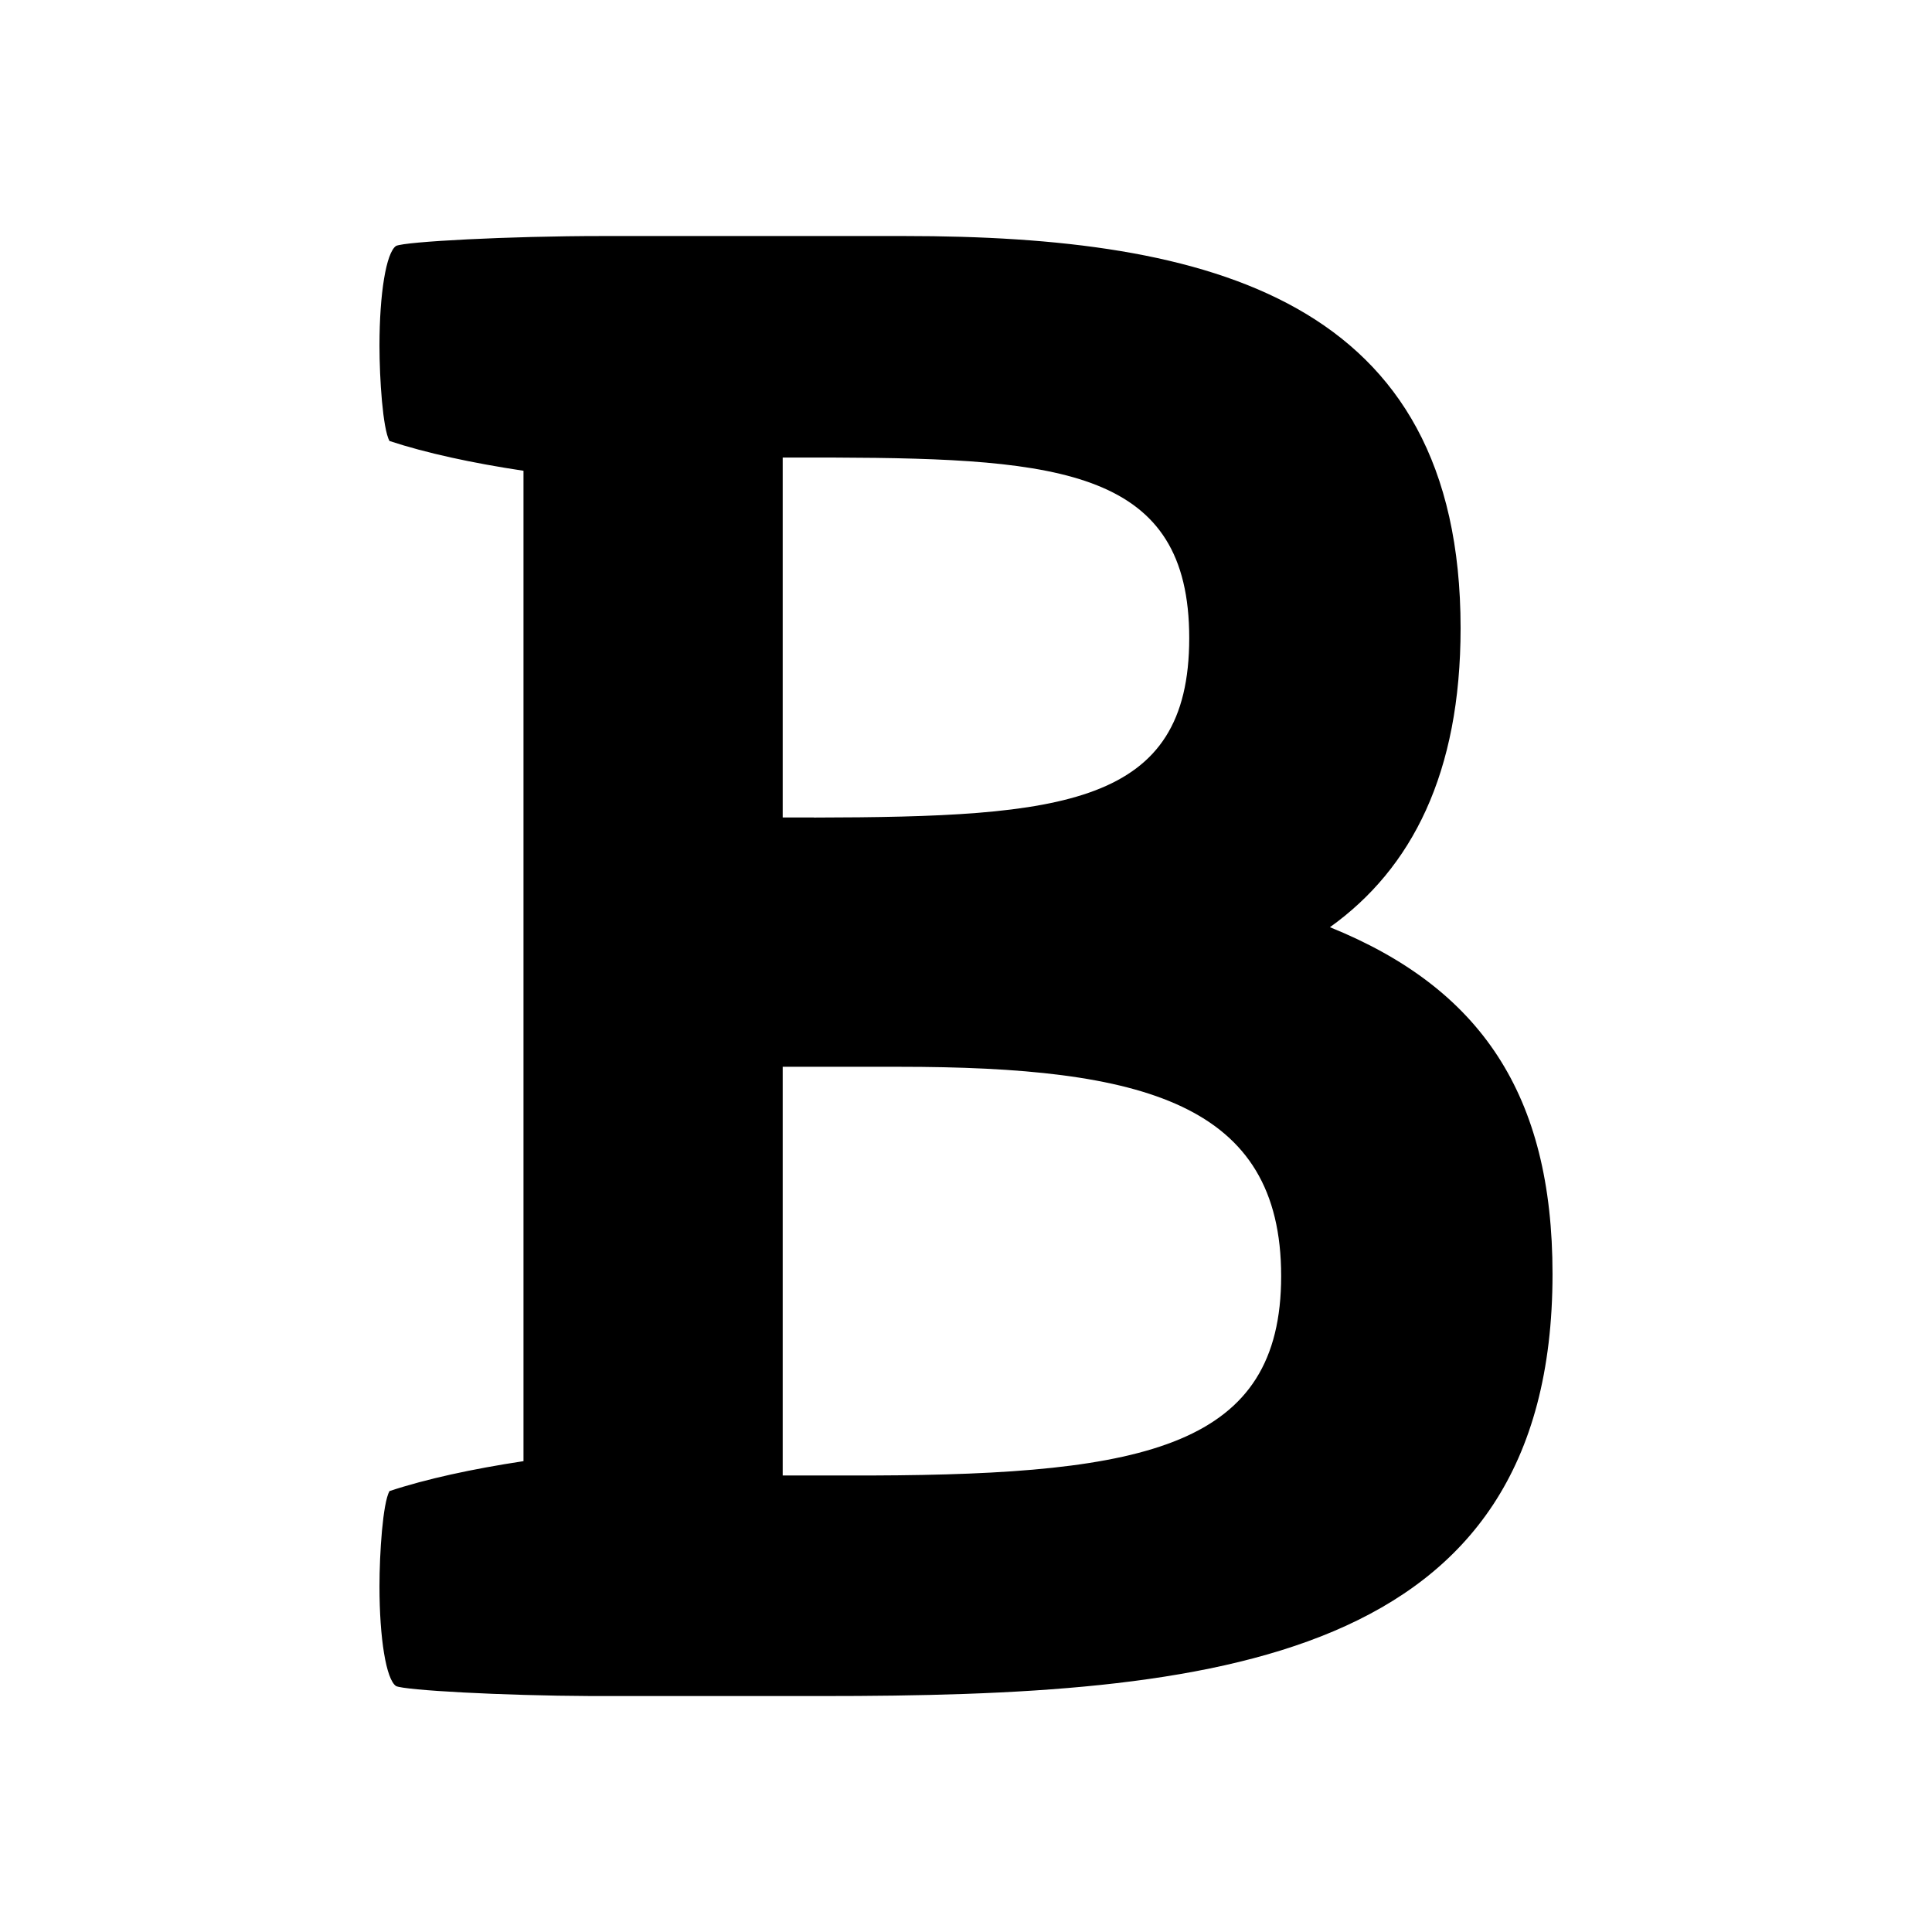
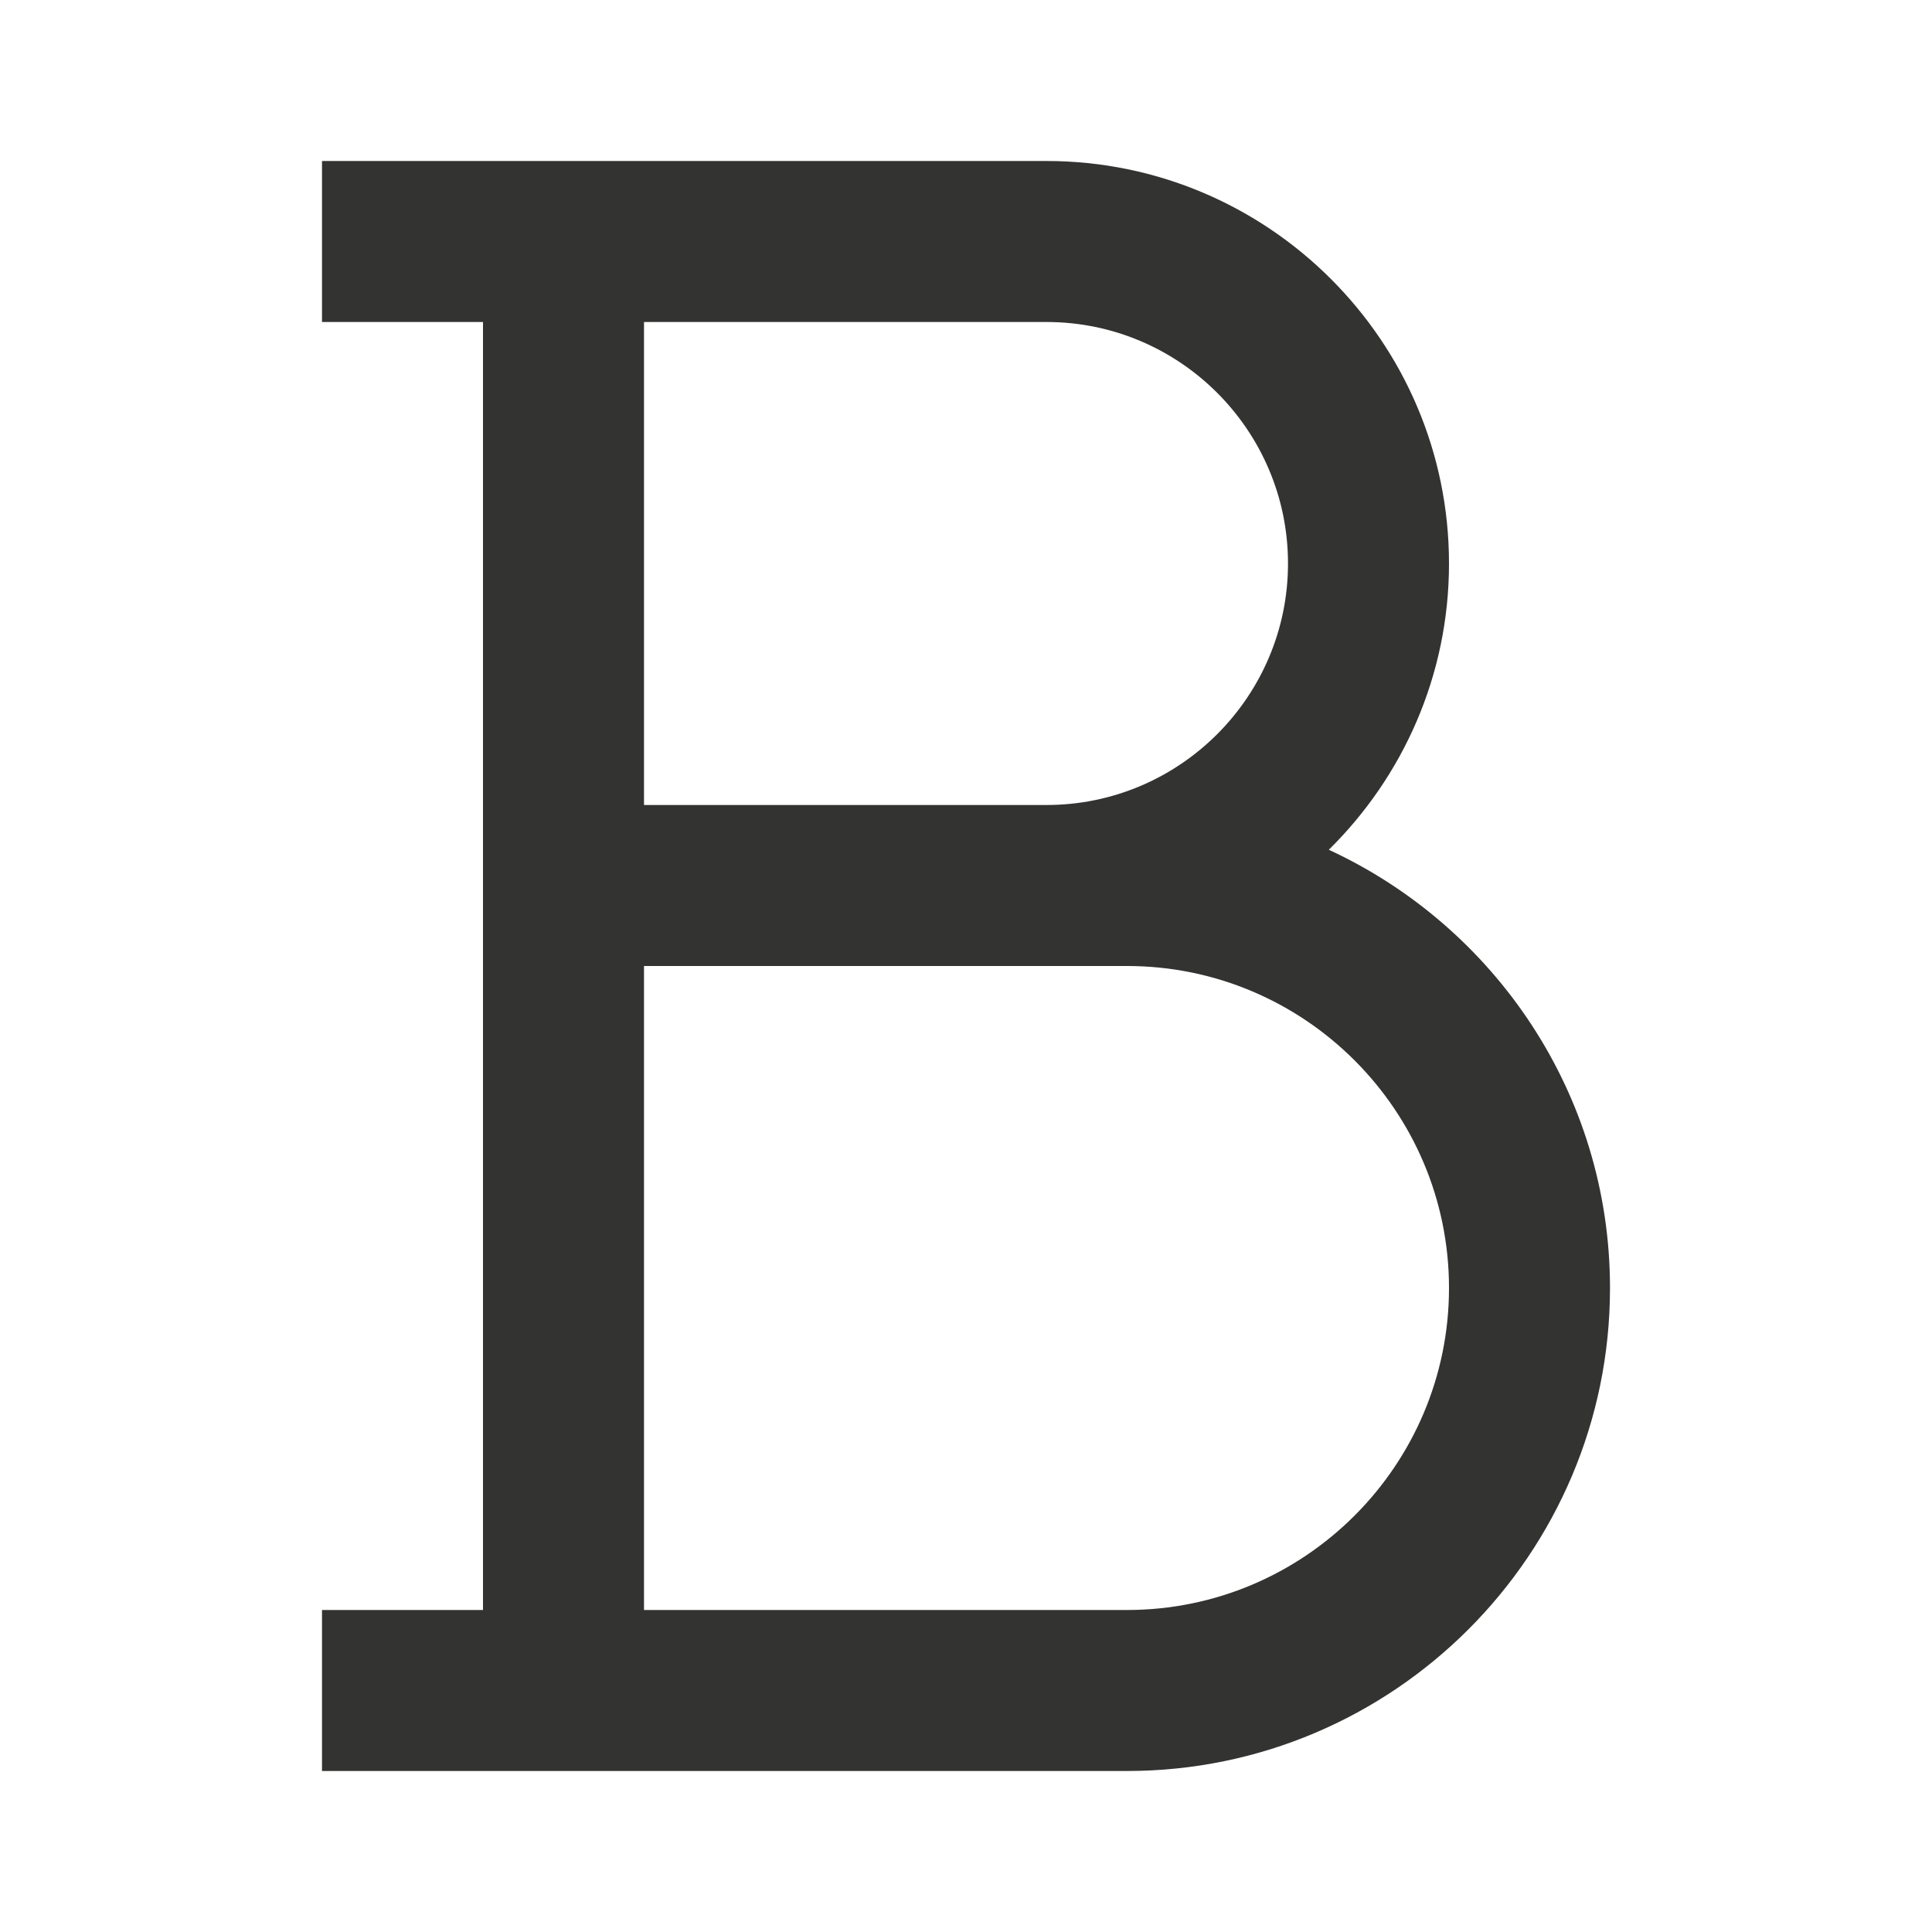
<svg xmlns="http://www.w3.org/2000/svg" width="24" height="24" viewBox="0 0 24 24">
-   <path d="M19.286,15.825 C19.286,13.595 18.392,12.275 16.521,11.518 C17.539,10.789 18.144,9.605 18.144,7.803 C18.144,3.716 15.034,2.932 11.237,2.932 L7.48,2.932 C6.324,2.932 5.03,3.001 4.92,3.055 C4.797,3.138 4.714,3.647 4.714,4.293 C4.714,4.707 4.755,5.325 4.838,5.478 C5.292,5.628 5.87,5.753 6.503,5.848 L6.503,18.151 C5.87,18.247 5.292,18.372 4.838,18.523 C4.755,18.674 4.714,19.294 4.714,19.706 C4.714,20.354 4.797,20.863 4.92,20.945 C5.026,20.997 6.23,21.064 7.35,21.069 L10.204,21.069 C15.062,21.069 19.286,20.669 19.286,15.826 L19.286,15.825 Z M10.11,10.155 L9.723,10.155 L9.723,5.684 L10.364,5.684 C13.193,5.694 14.773,5.848 14.773,7.926 C14.773,10.007 13.21,10.15 10.11,10.156 L10.11,10.155 Z M10.837,18.329 L9.723,18.329 L9.723,13.252 L11.168,13.252 C14.208,13.252 15.915,13.706 15.915,15.852 C15.915,17.96 14.257,18.317 10.837,18.329 L10.837,18.329 Z" />
+   <path d="M16.507,10.556 C17.427,9.649 18,8.391 18,7 C18,4.243 15.757,2 13,2 L4,2 L4,4 L6,4 L6,20 L4,20 L4,22 L14,22 C17.309,22 20,19.309 20,16 C20,13.587 18.565,11.508 16.507,10.556 Z M13,4 C14.654,4 16,5.346 16,7 C16,8.654 14.654,10 13,10 L8,10 L8,4 L13,4 Z M8,20 L14,20 C16.206,20 18,18.206 18,16 C18,13.794 16.206,12 14,12 L8,12 L8,20 Z" fill="#333332" fill-rule="evenodd" />
</svg>
